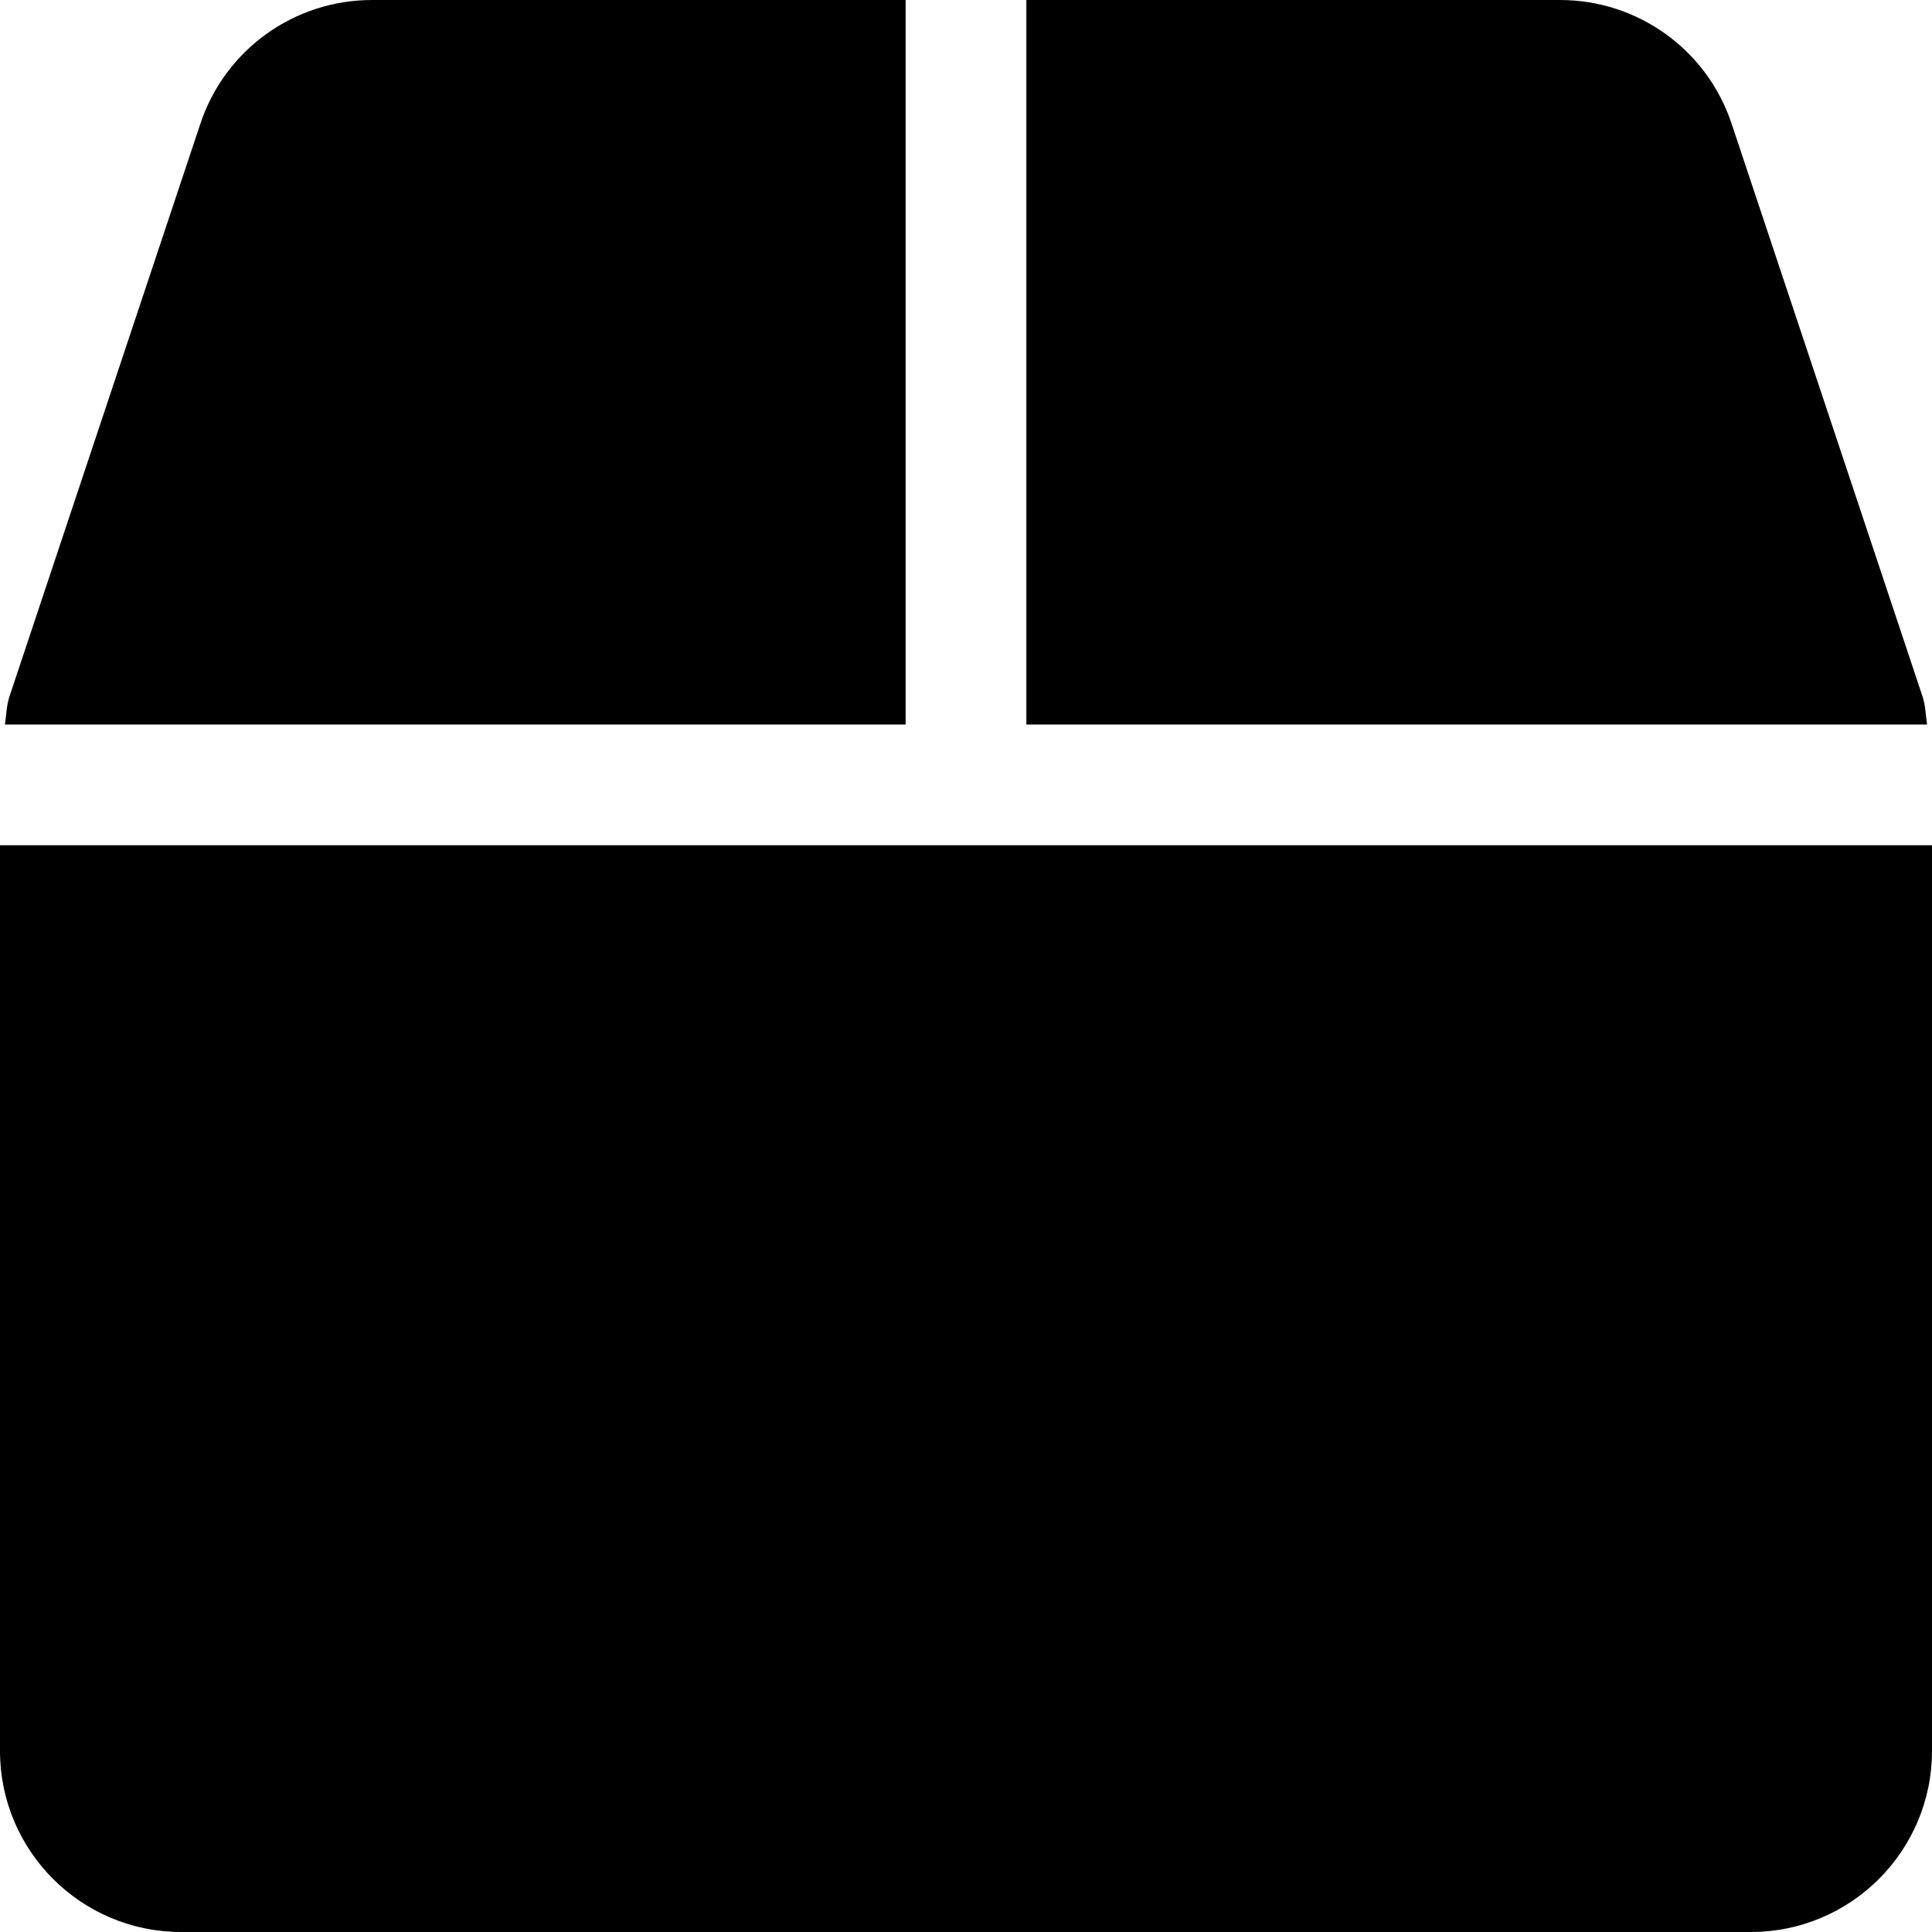
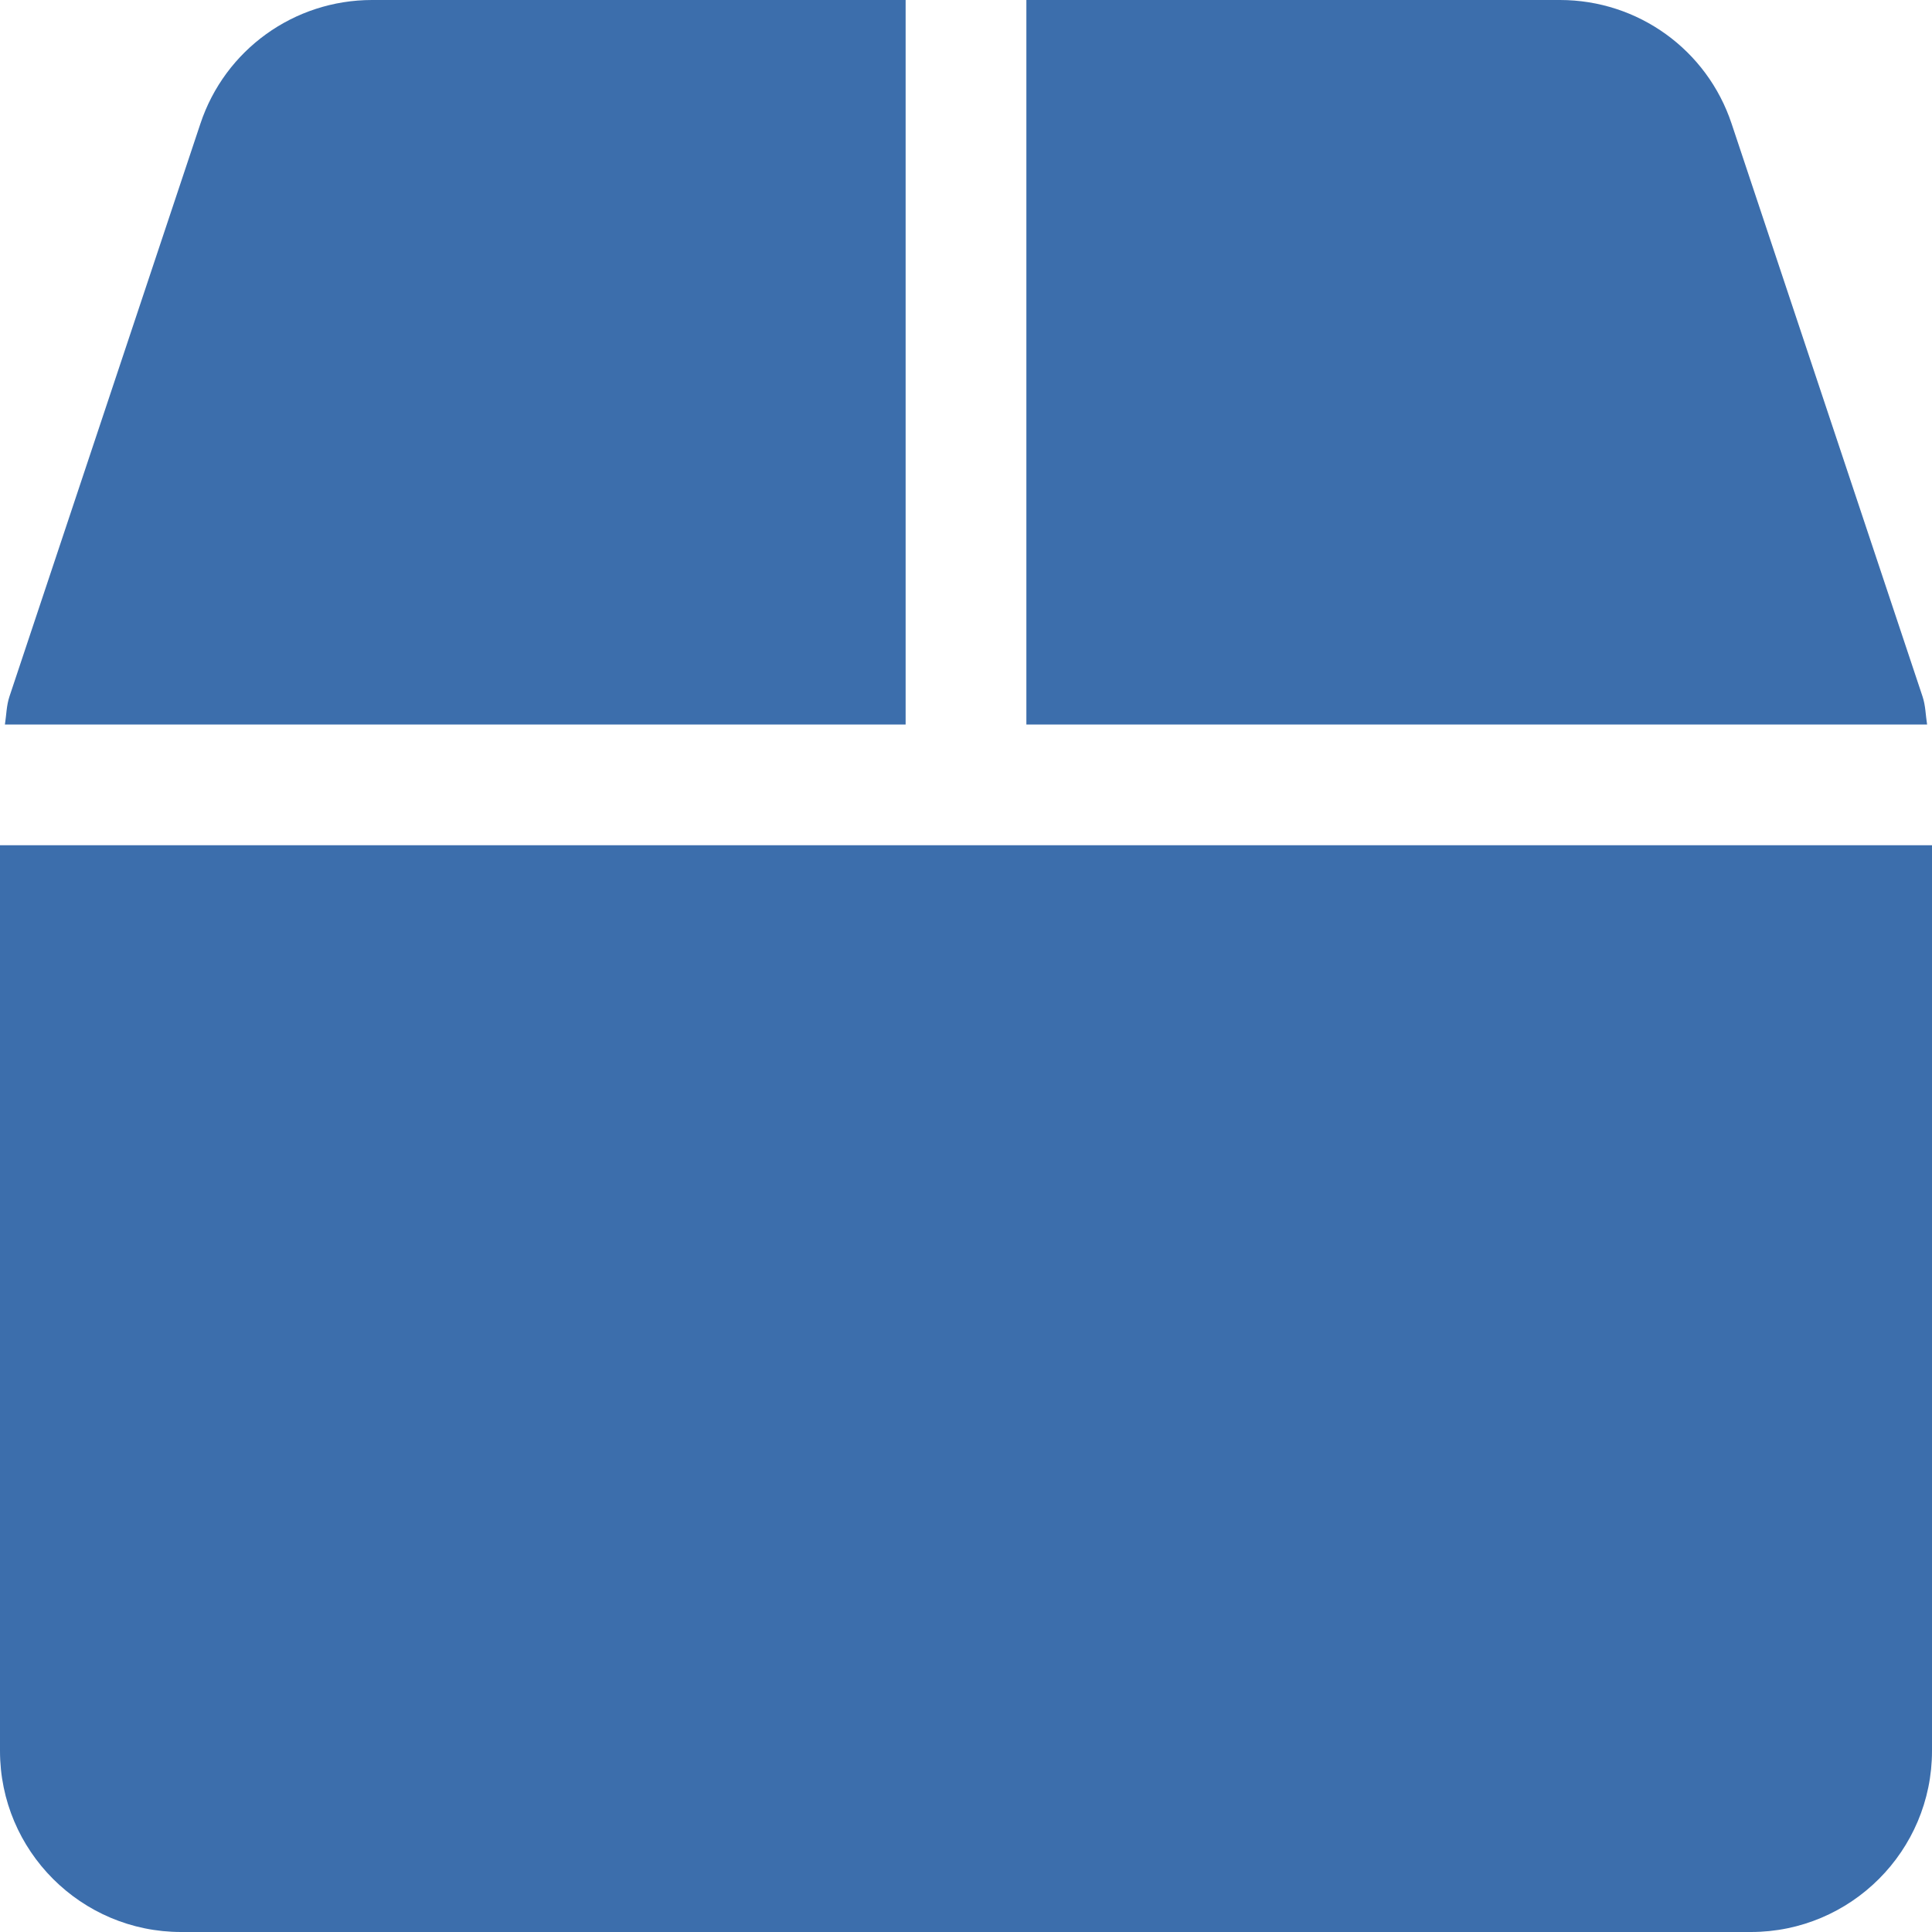
<svg xmlns="http://www.w3.org/2000/svg" viewBox="0 0 512 512">
-   <path d="M509.5 184.6L458.9 32.8C452.4 13.2 434.1 0 413.4 0H272v192h238.7c-.4-2.5-.4-5-1.2-7.4zM240 0H98.6c-20.7 0-39 13.2-45.5 32.8L2.5 184.6c-.8 2.4-.8 4.9-1.2 7.4H240V0zM0 224v240c0 26.5 21.5 48 48 48h416c26.5 0 48-21.5 48-48V224H0z" />
+   <path fill="#3c6eac" d="M509.5 184.6L458.9 32.8C452.4 13.2 434.1 0 413.4 0H272v192h238.7c-.4-2.5-.4-5-1.2-7.4zM240 0H98.6c-20.7 0-39 13.2-45.5 32.8L2.5 184.6c-.8 2.4-.8 4.9-1.2 7.4H240V0zM0 224v240c0 26.5 21.5 48 48 48h416c26.5 0 48-21.5 48-48V224H0z" />
</svg>
